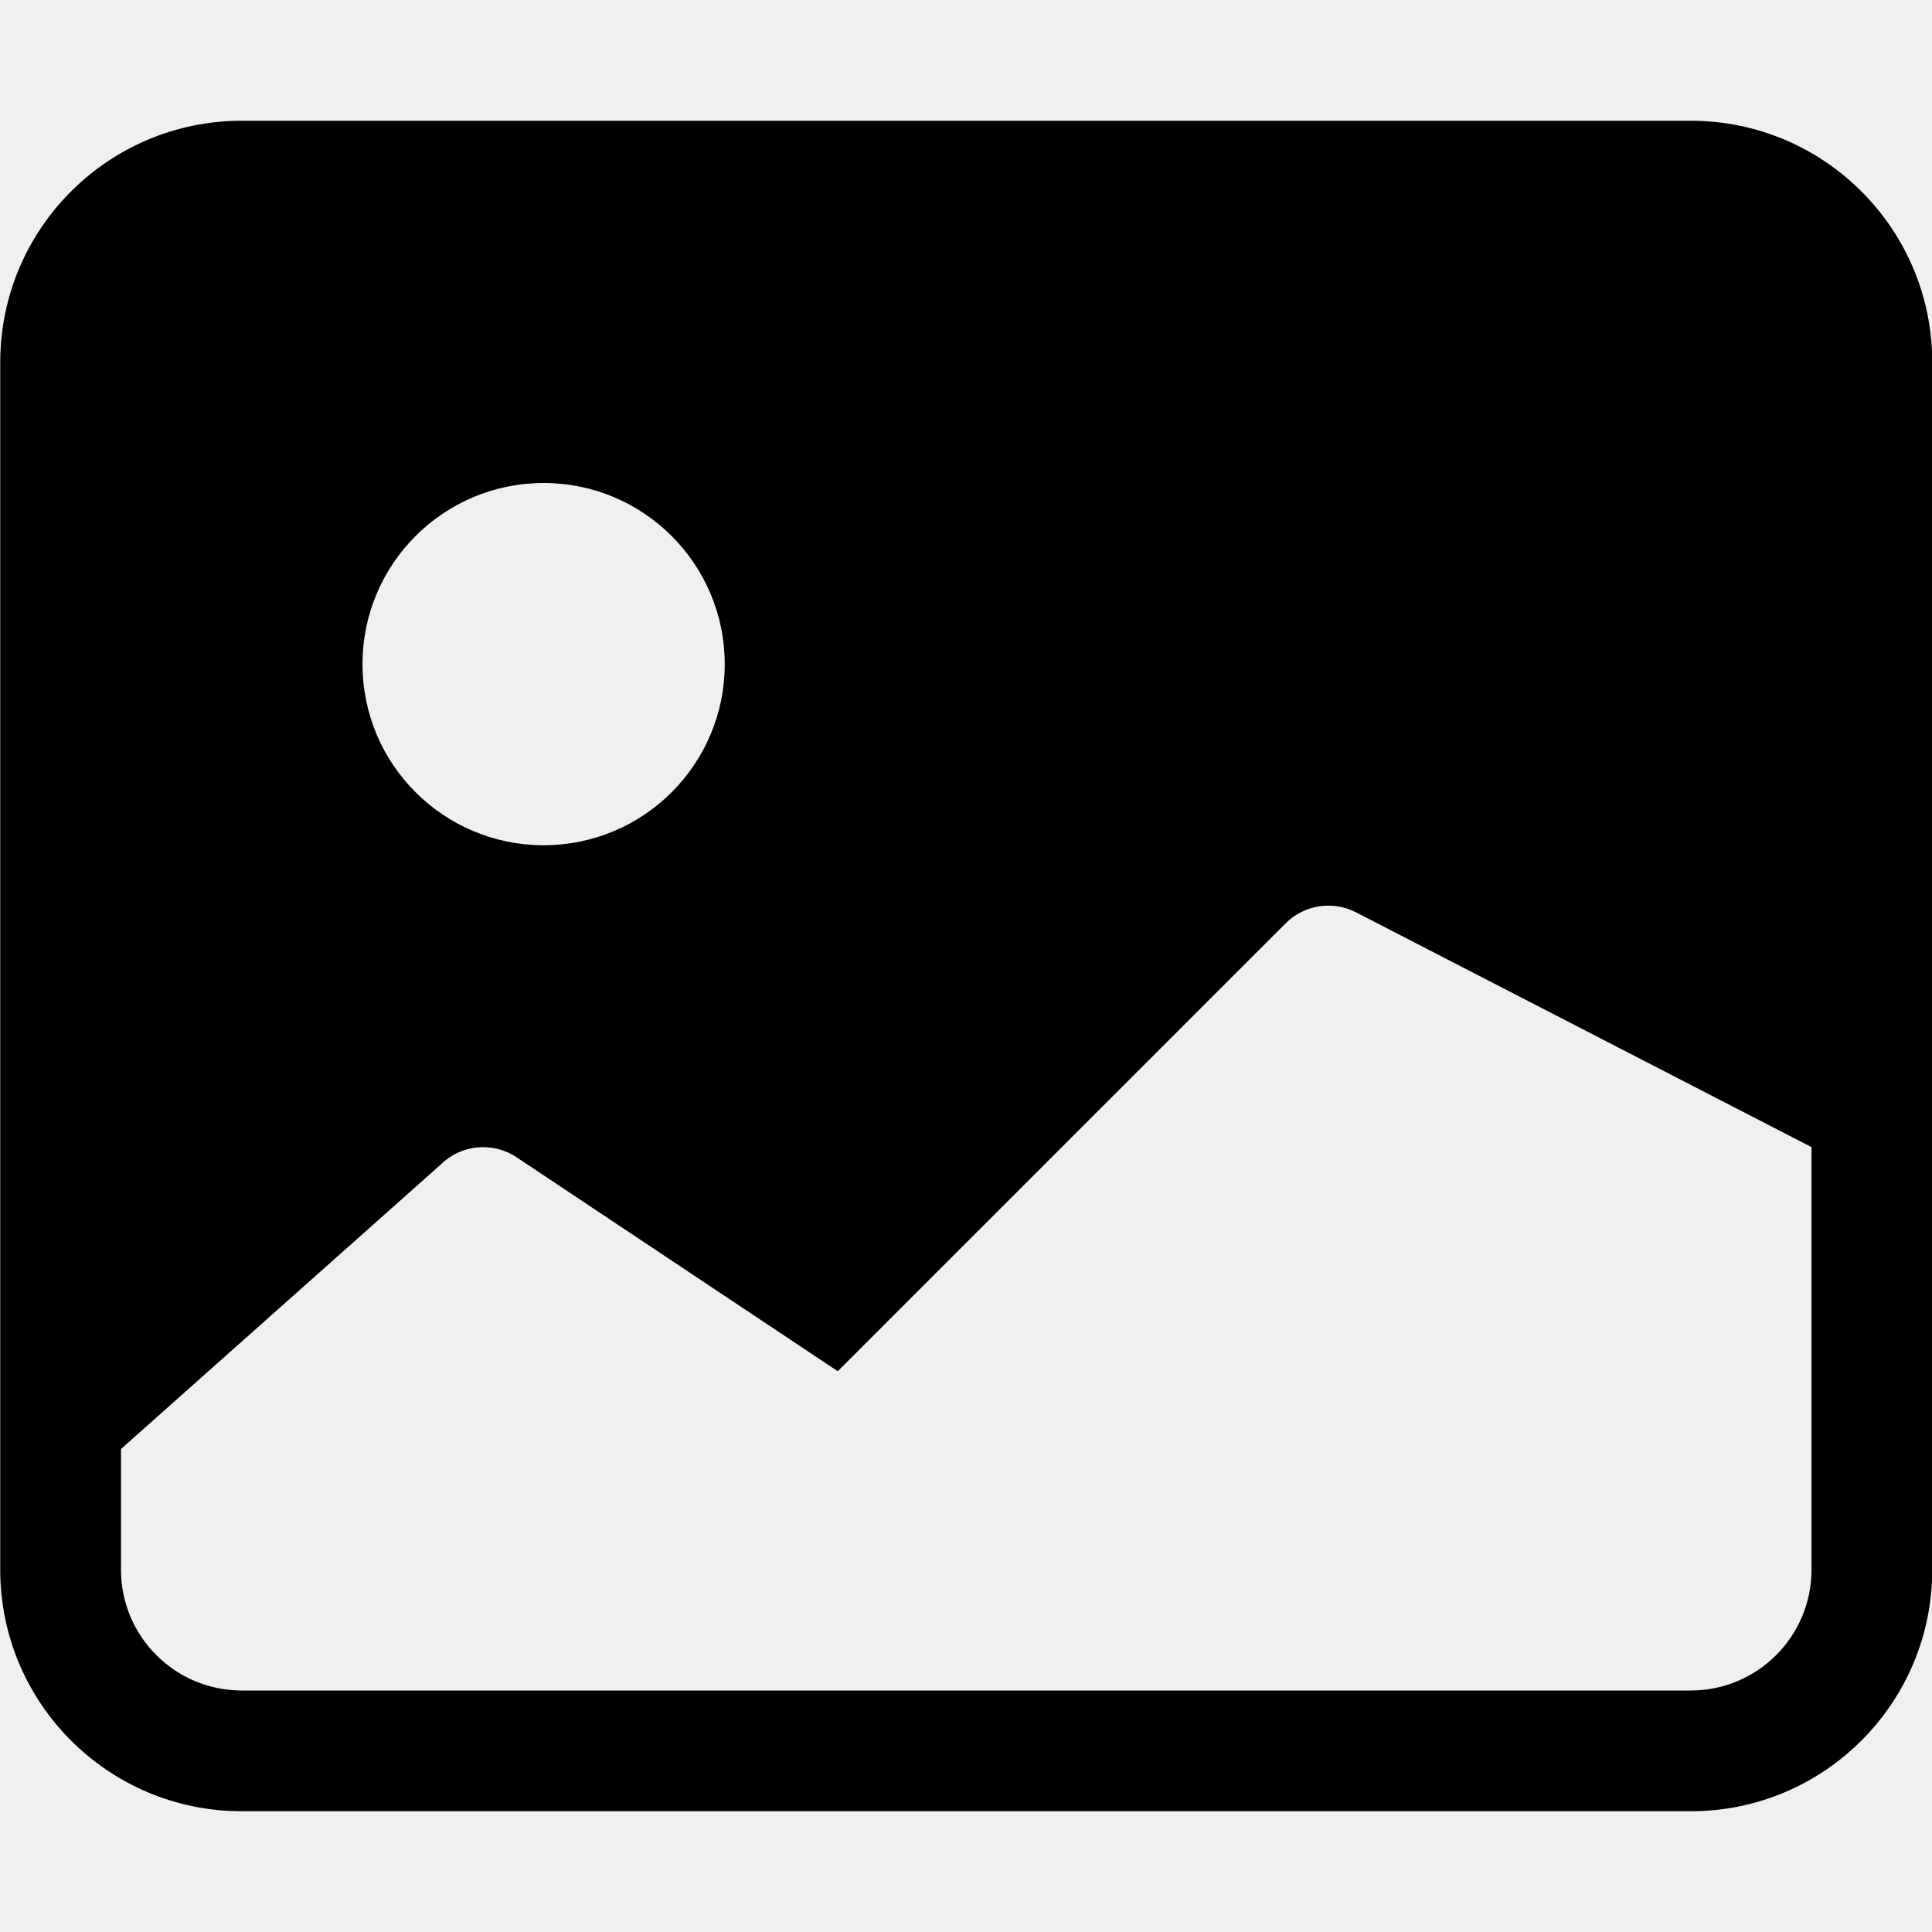
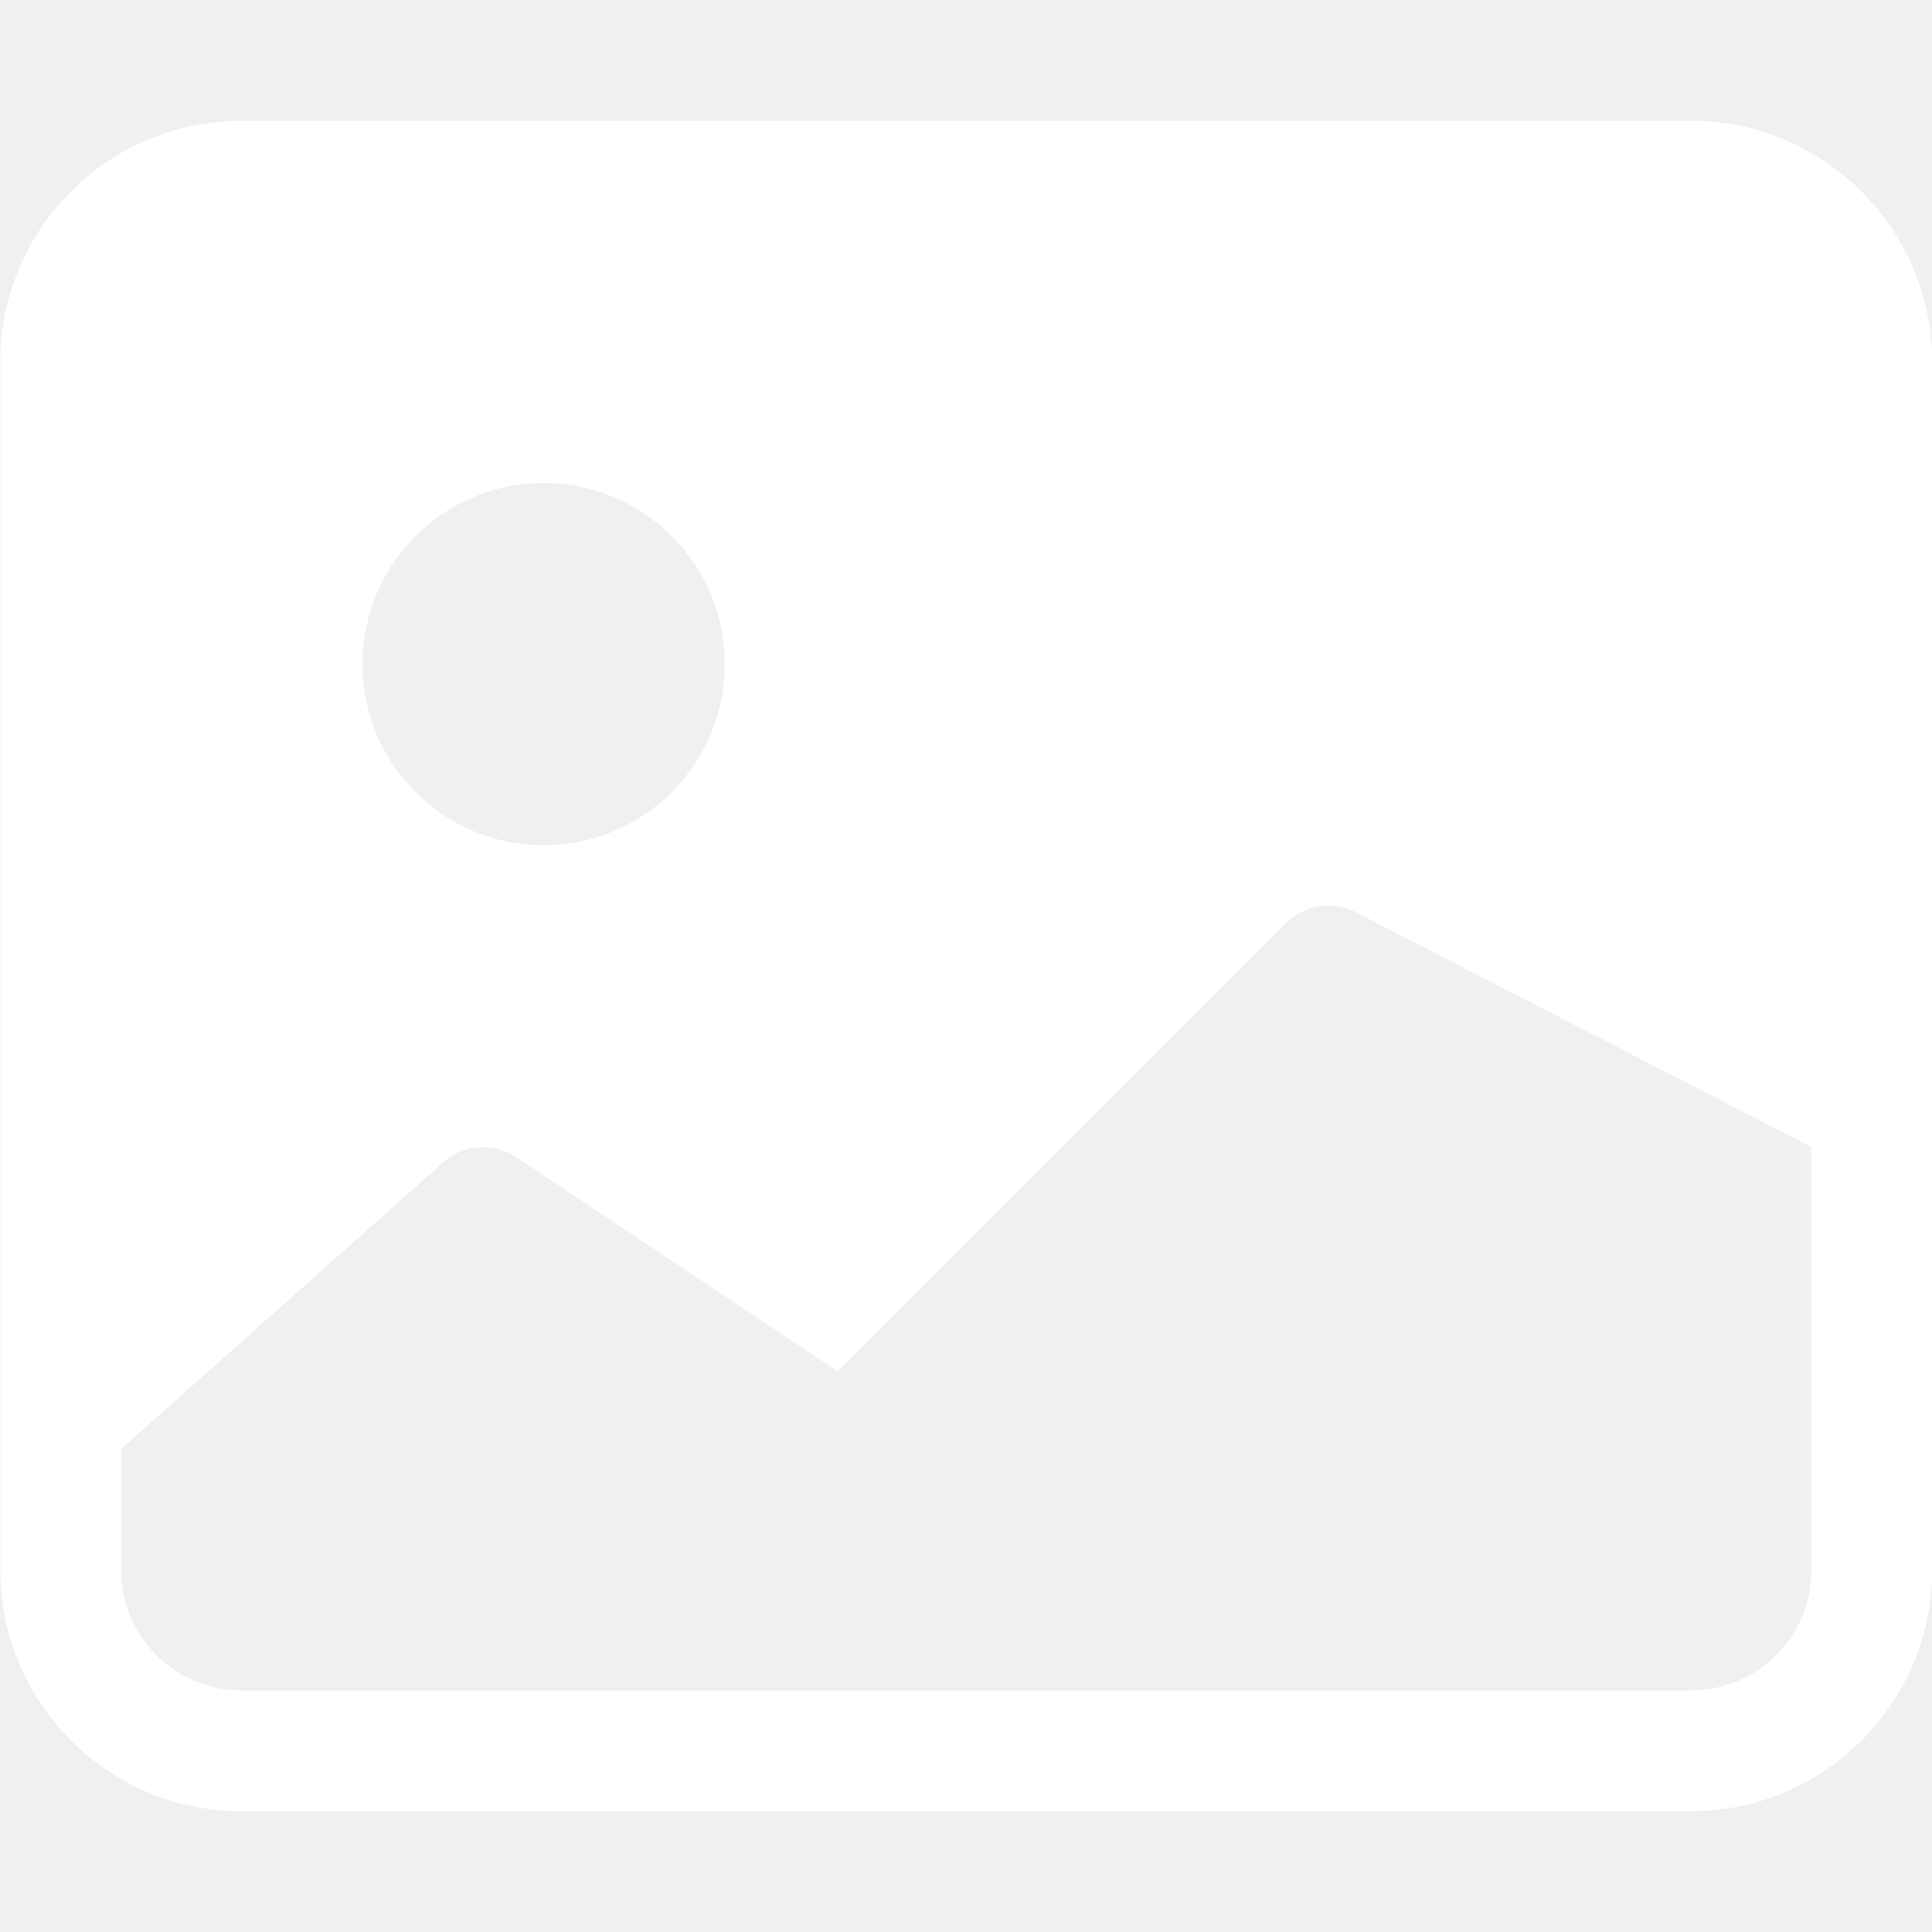
- <svg xmlns="http://www.w3.org/2000/svg" width="16" height="16" fill="currentColor" class="bi bi-image-fill" viewBox="0 0 16 16">
+ <svg xmlns="http://www.w3.org/2000/svg" width="16" height="16" fill="white" class="bi bi-image-fill" viewBox="0 0 16 16">
  <path d="M.002 3a2 2 0 0 1 2-2h12a2 2 0 0 1 2 2v10a2 2 0 0 1-2 2h-12a2 2 0 0 1-2-2zm1 9v1a1 1 0 0 0 1 1h12a1 1 0 0 0 1-1V9.5l-3.777-1.947a.5.5 0 0 0-.577.093l-3.71 3.71-2.66-1.772a.5.5 0 0 0-.63.062zm5-6.5a1.5 1.5 0 1 0-3 0 1.5 1.5 0 0 0 3 0" />
</svg>
